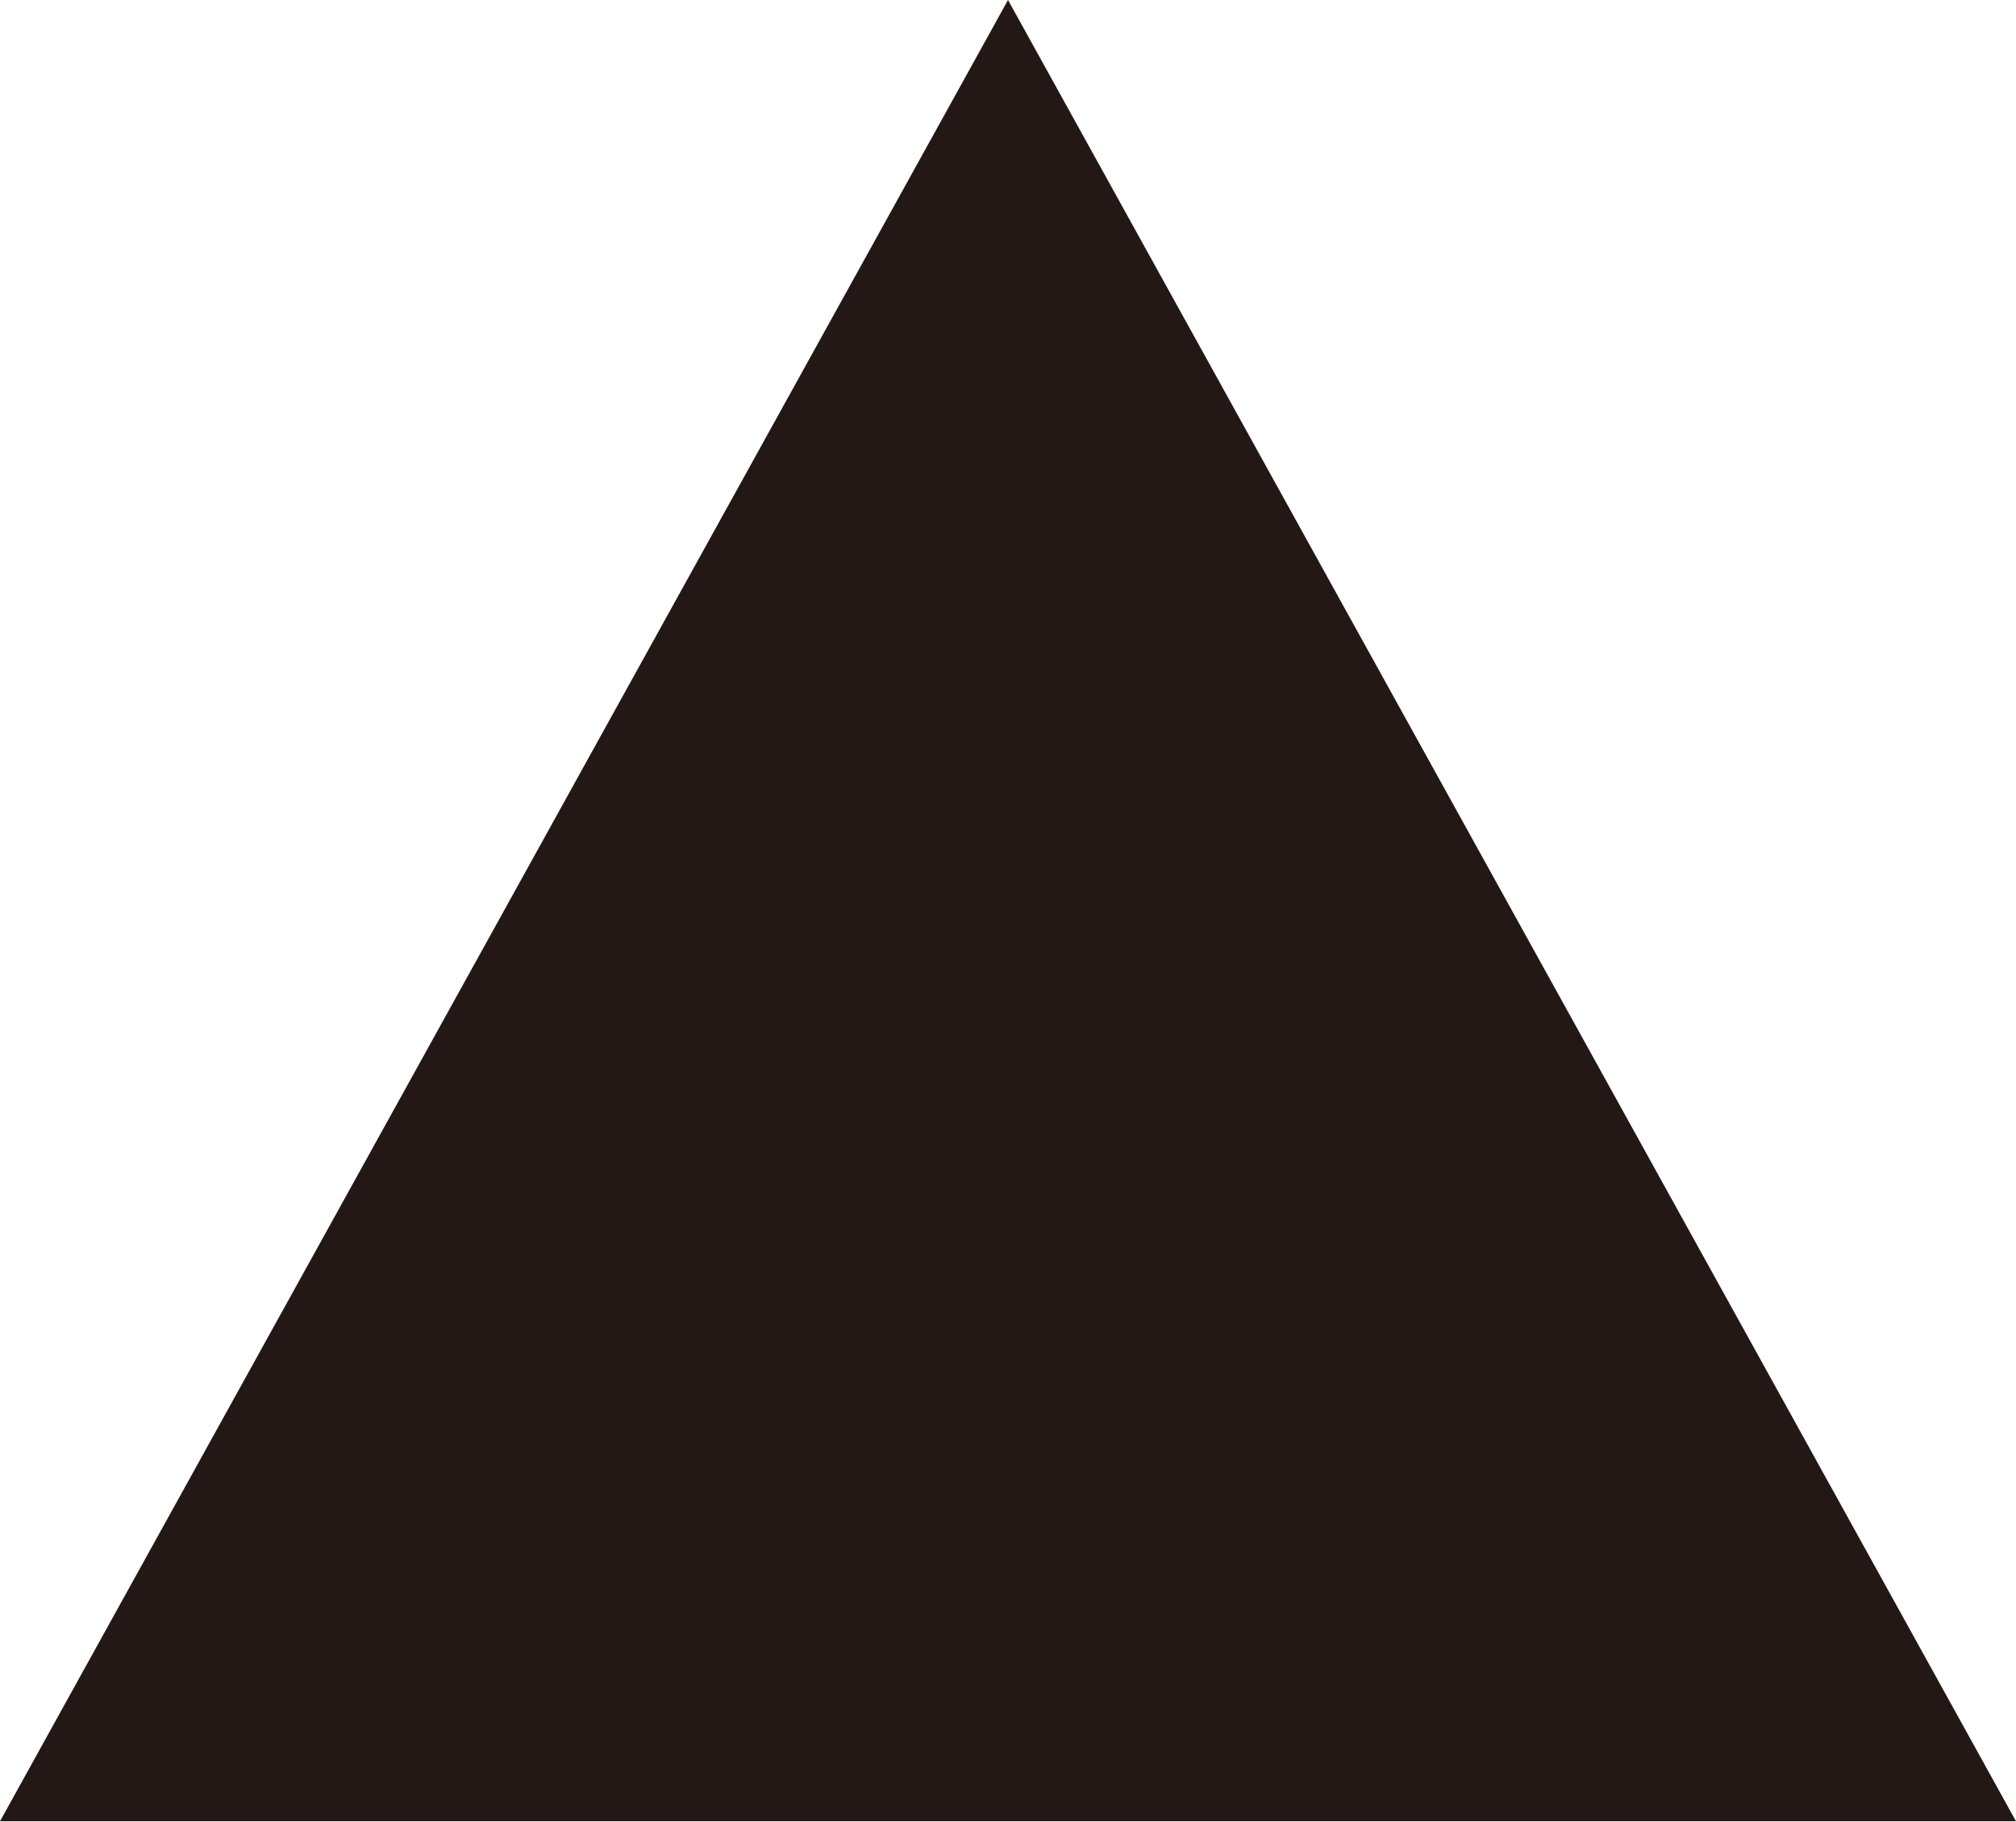
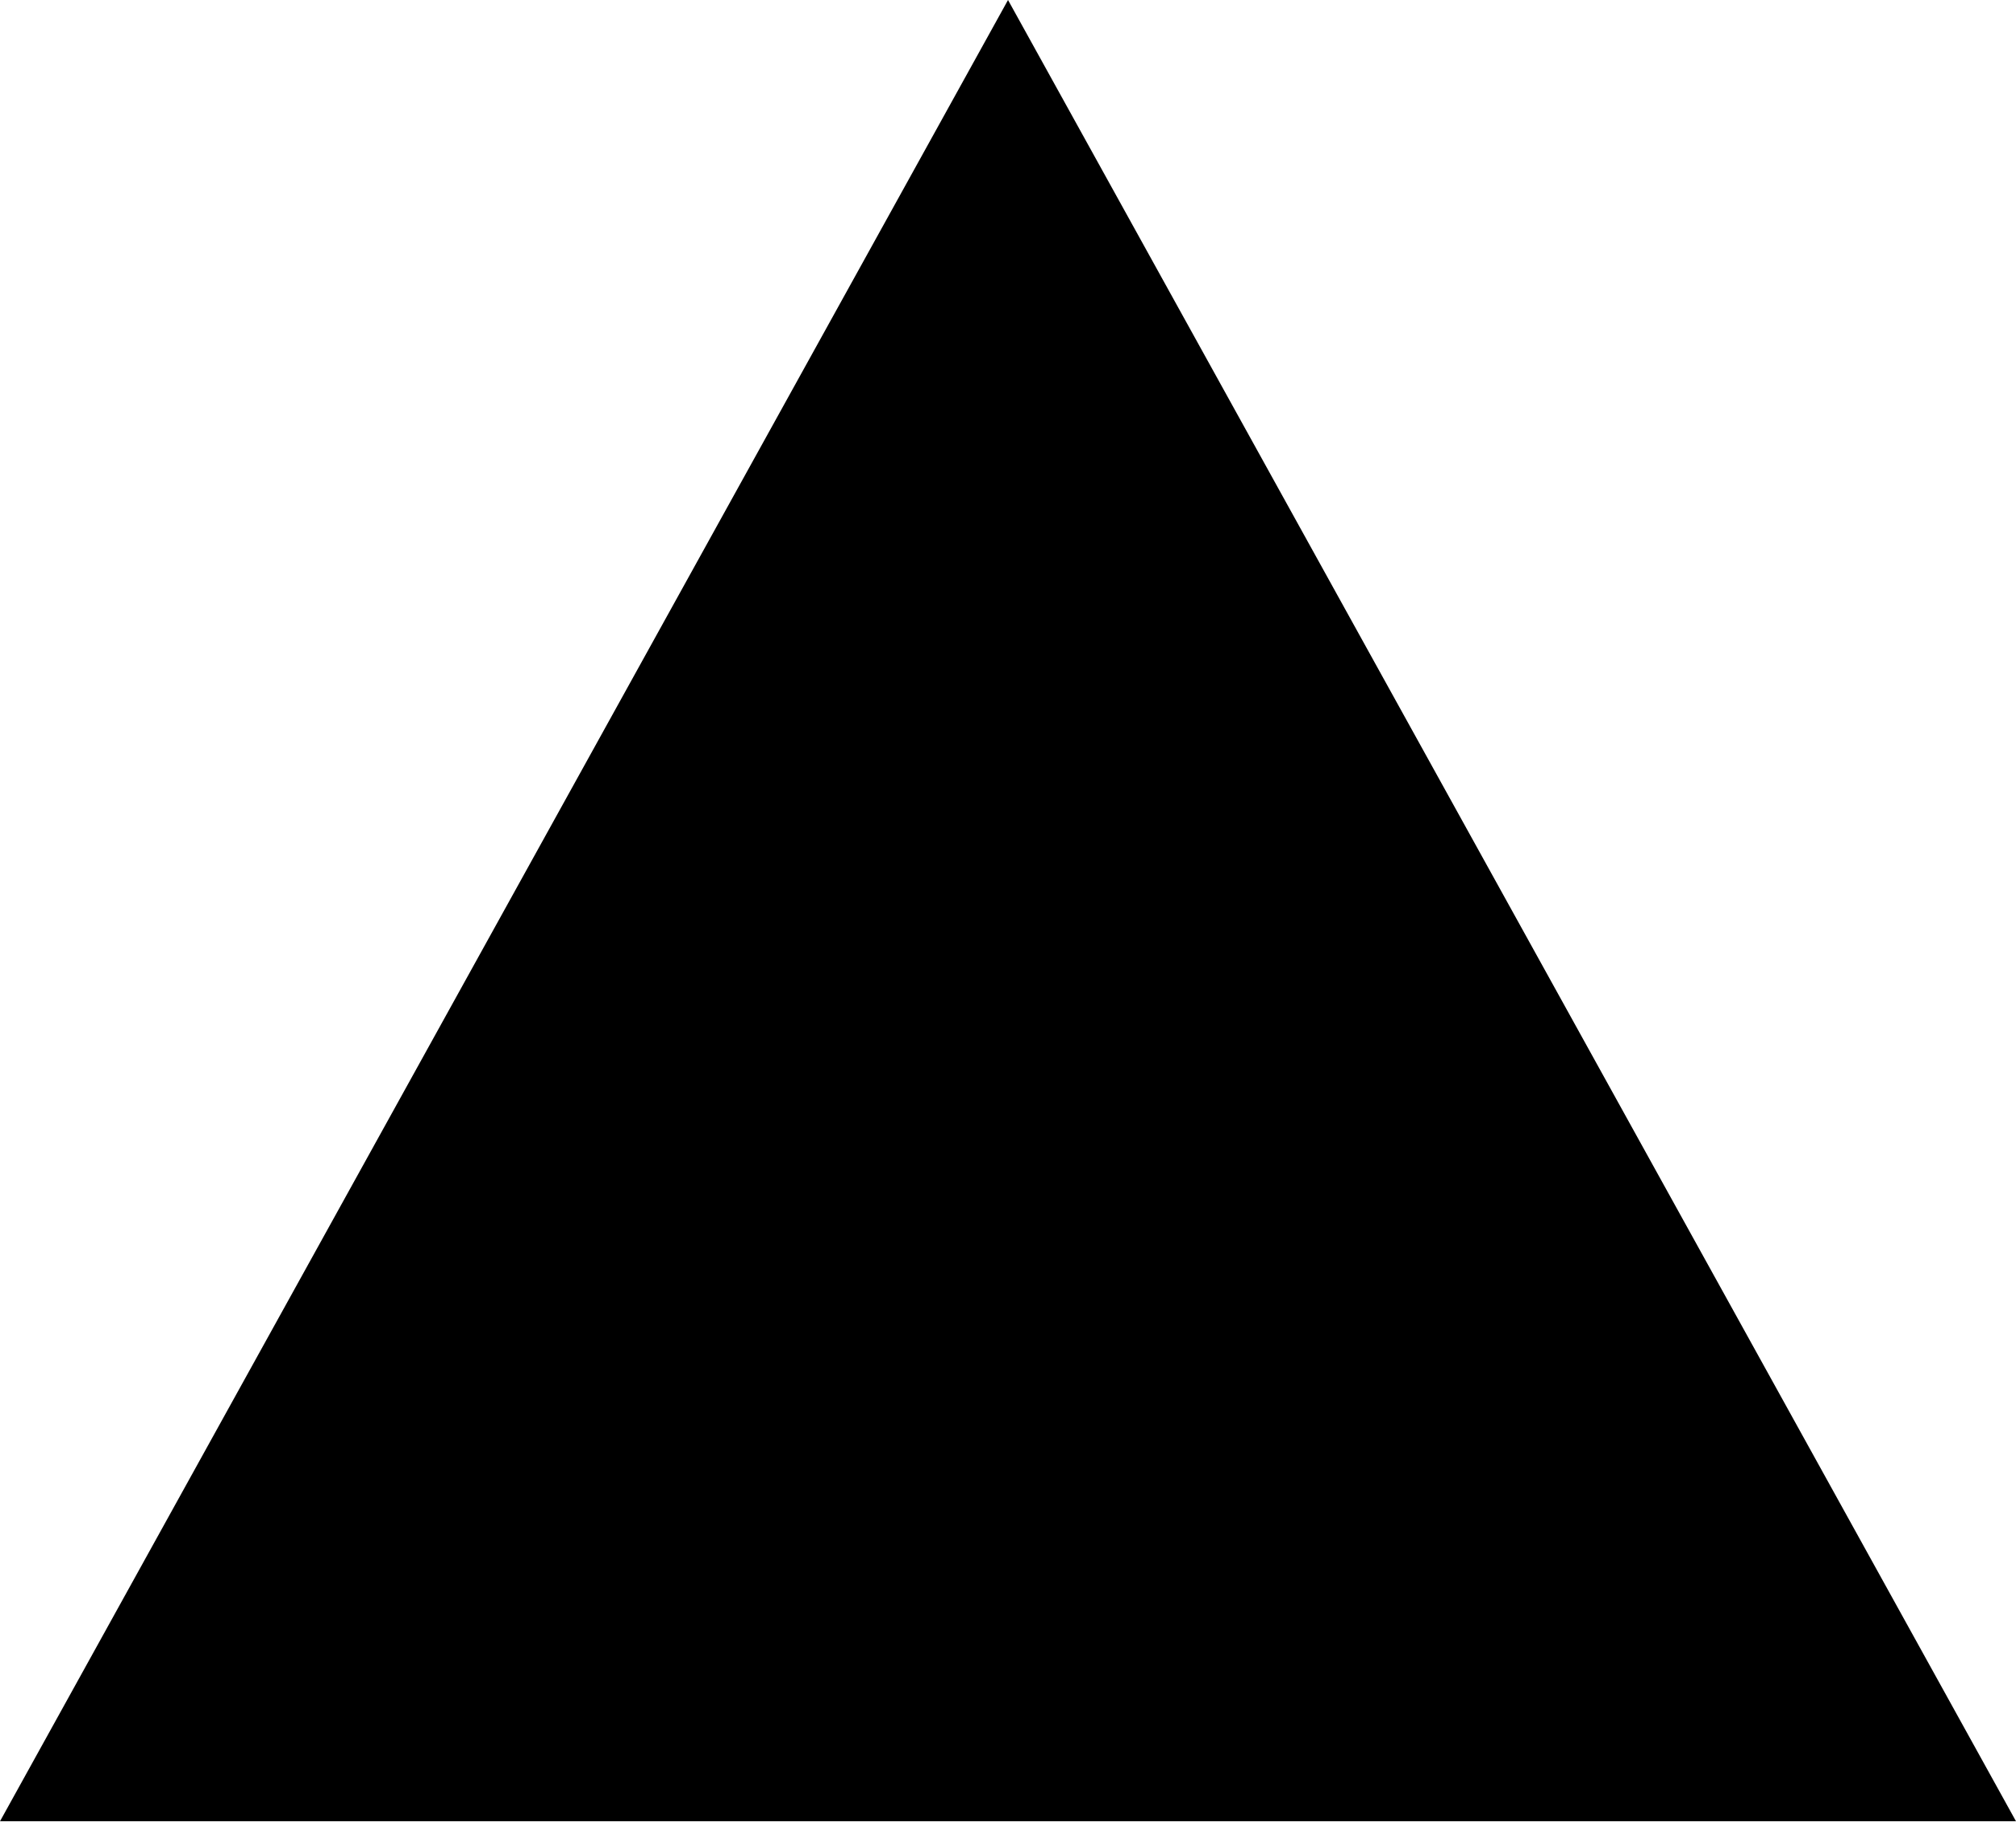
<svg xmlns="http://www.w3.org/2000/svg" viewBox="0 0 513.07 463.63">
  <defs>
-     <style>.cls-1{fill:#231815;}</style>
+     <style>.cls-1{fill:#000;}</style>
  </defs>
-   <g id="レイヤー_2" data-name="レイヤー 2">
-     <g id="レイヤー_1-2" data-name="レイヤー 1">
+   <g>
+     <g>
      <polygon class="cls-1" points="256.54 0 0 463.63 513.07 463.63 256.54 0" />
    </g>
  </g>
</svg>
